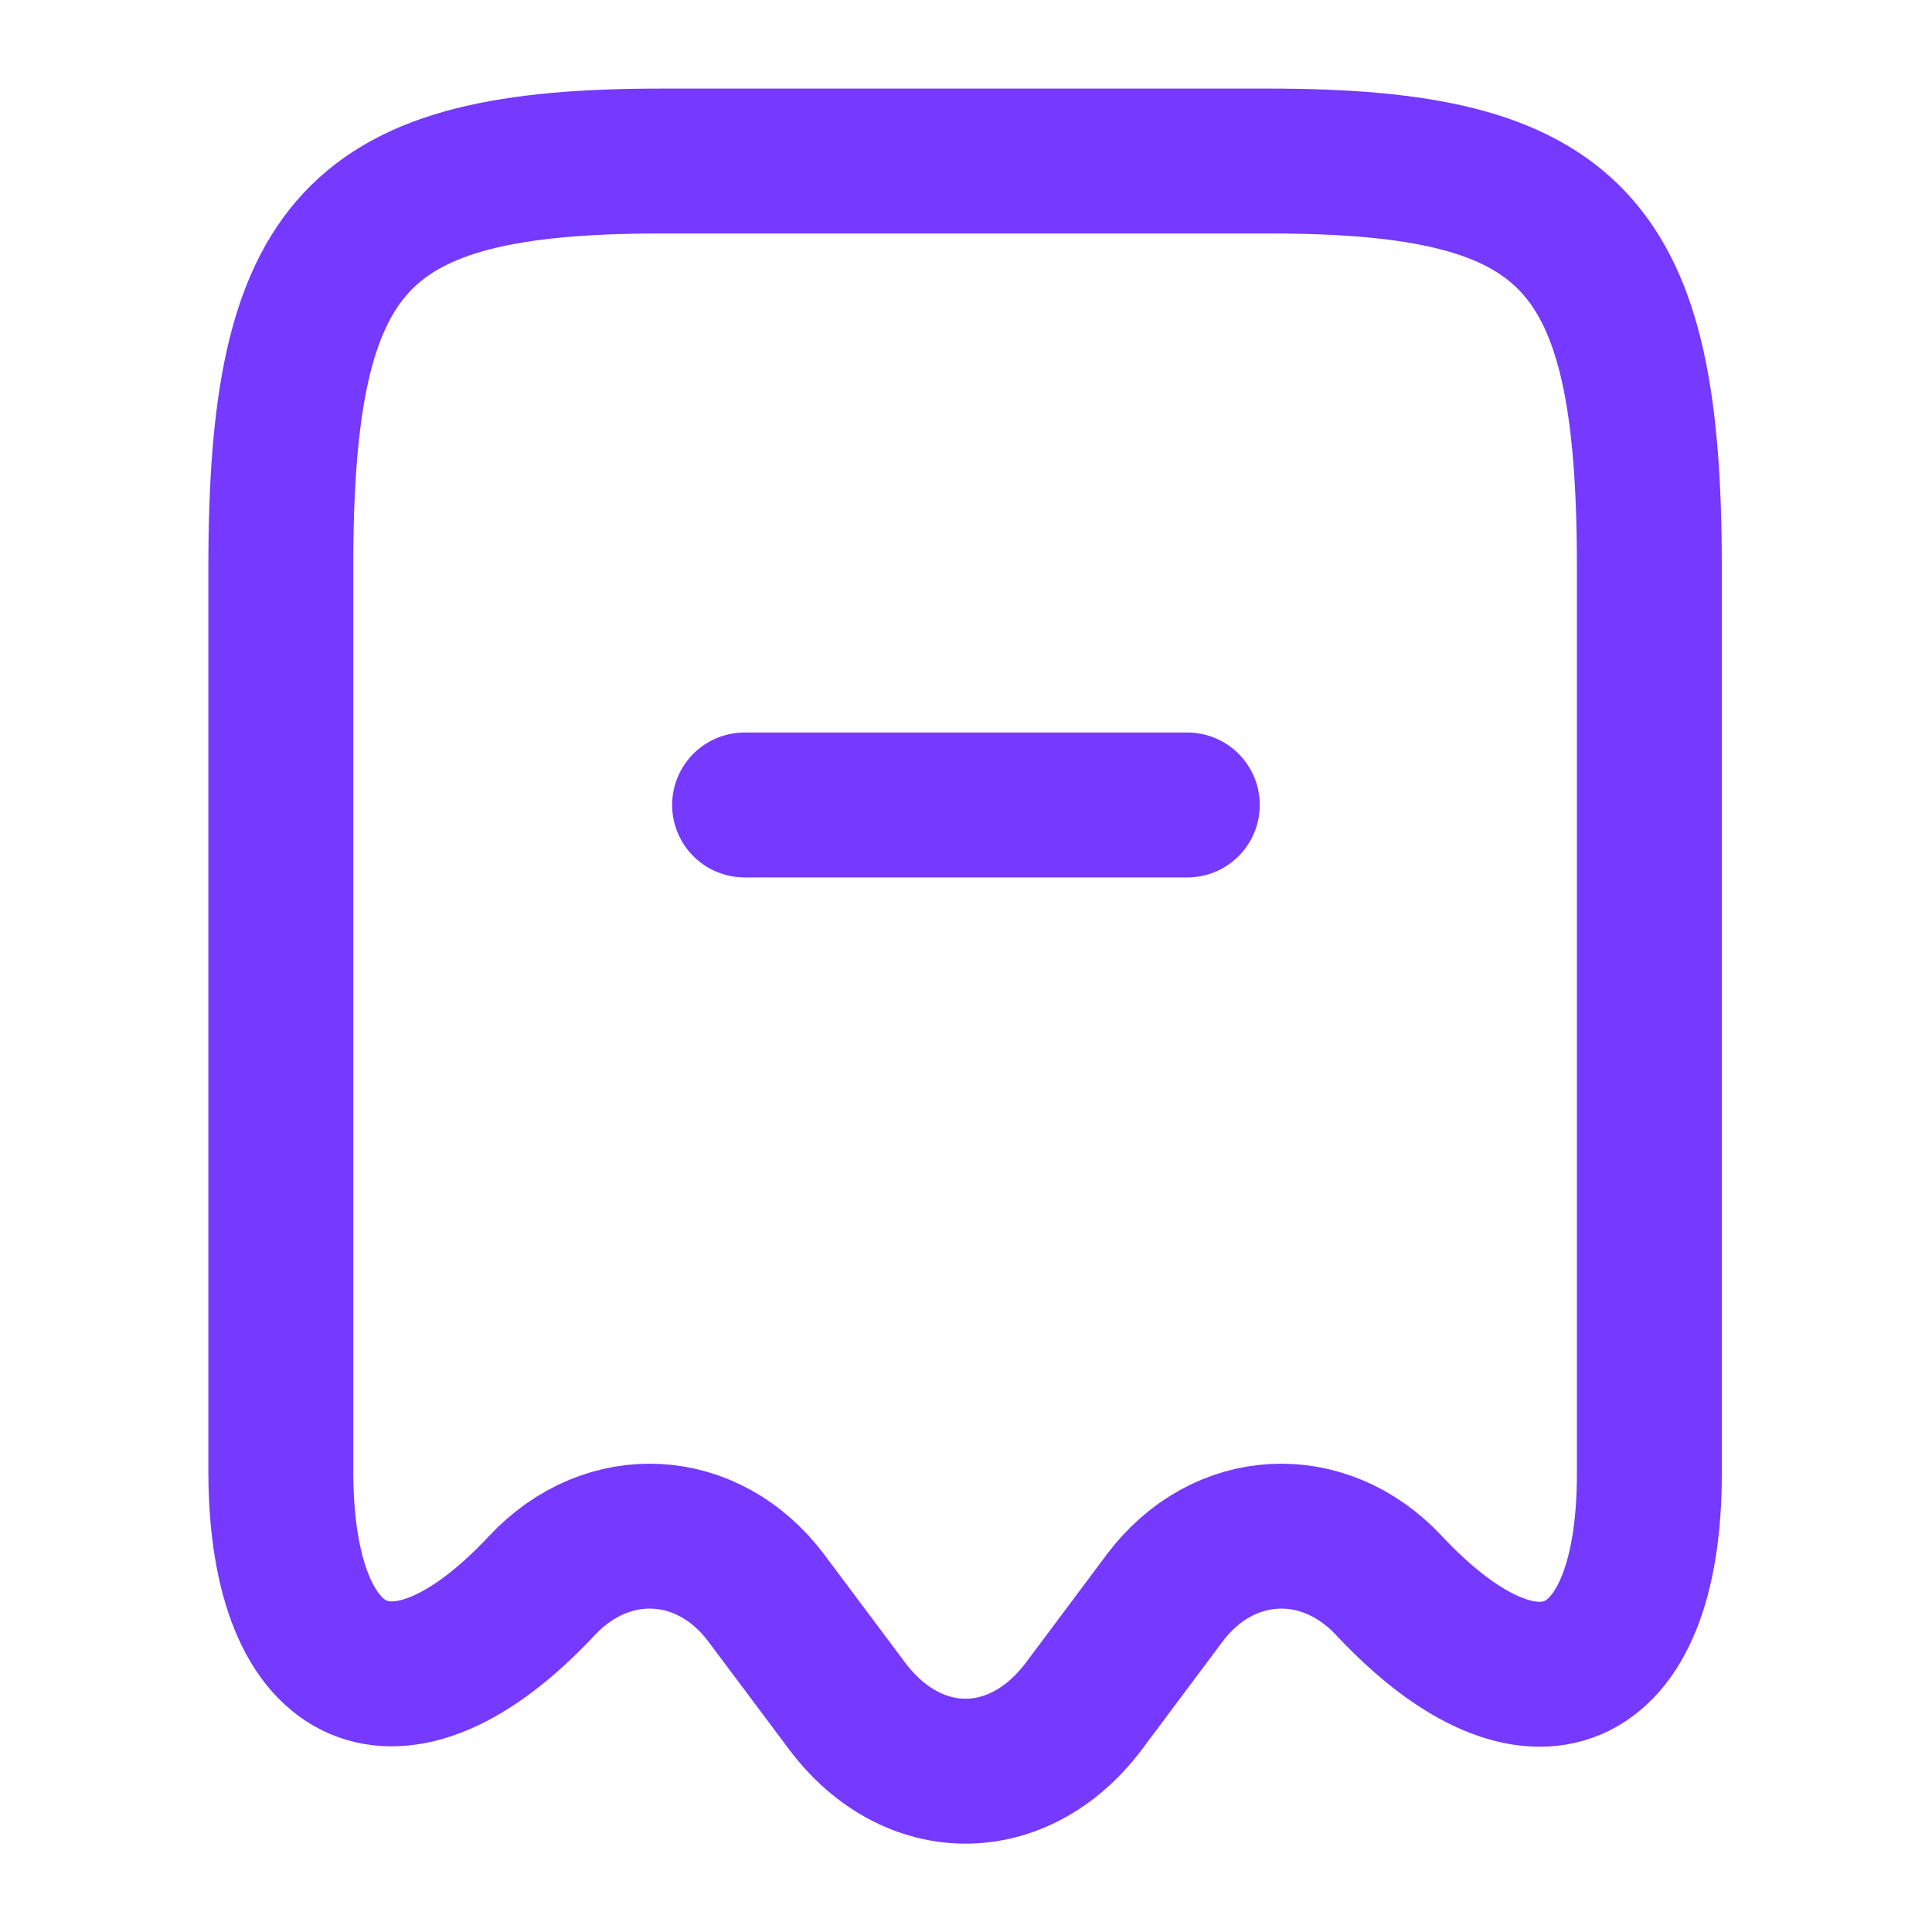
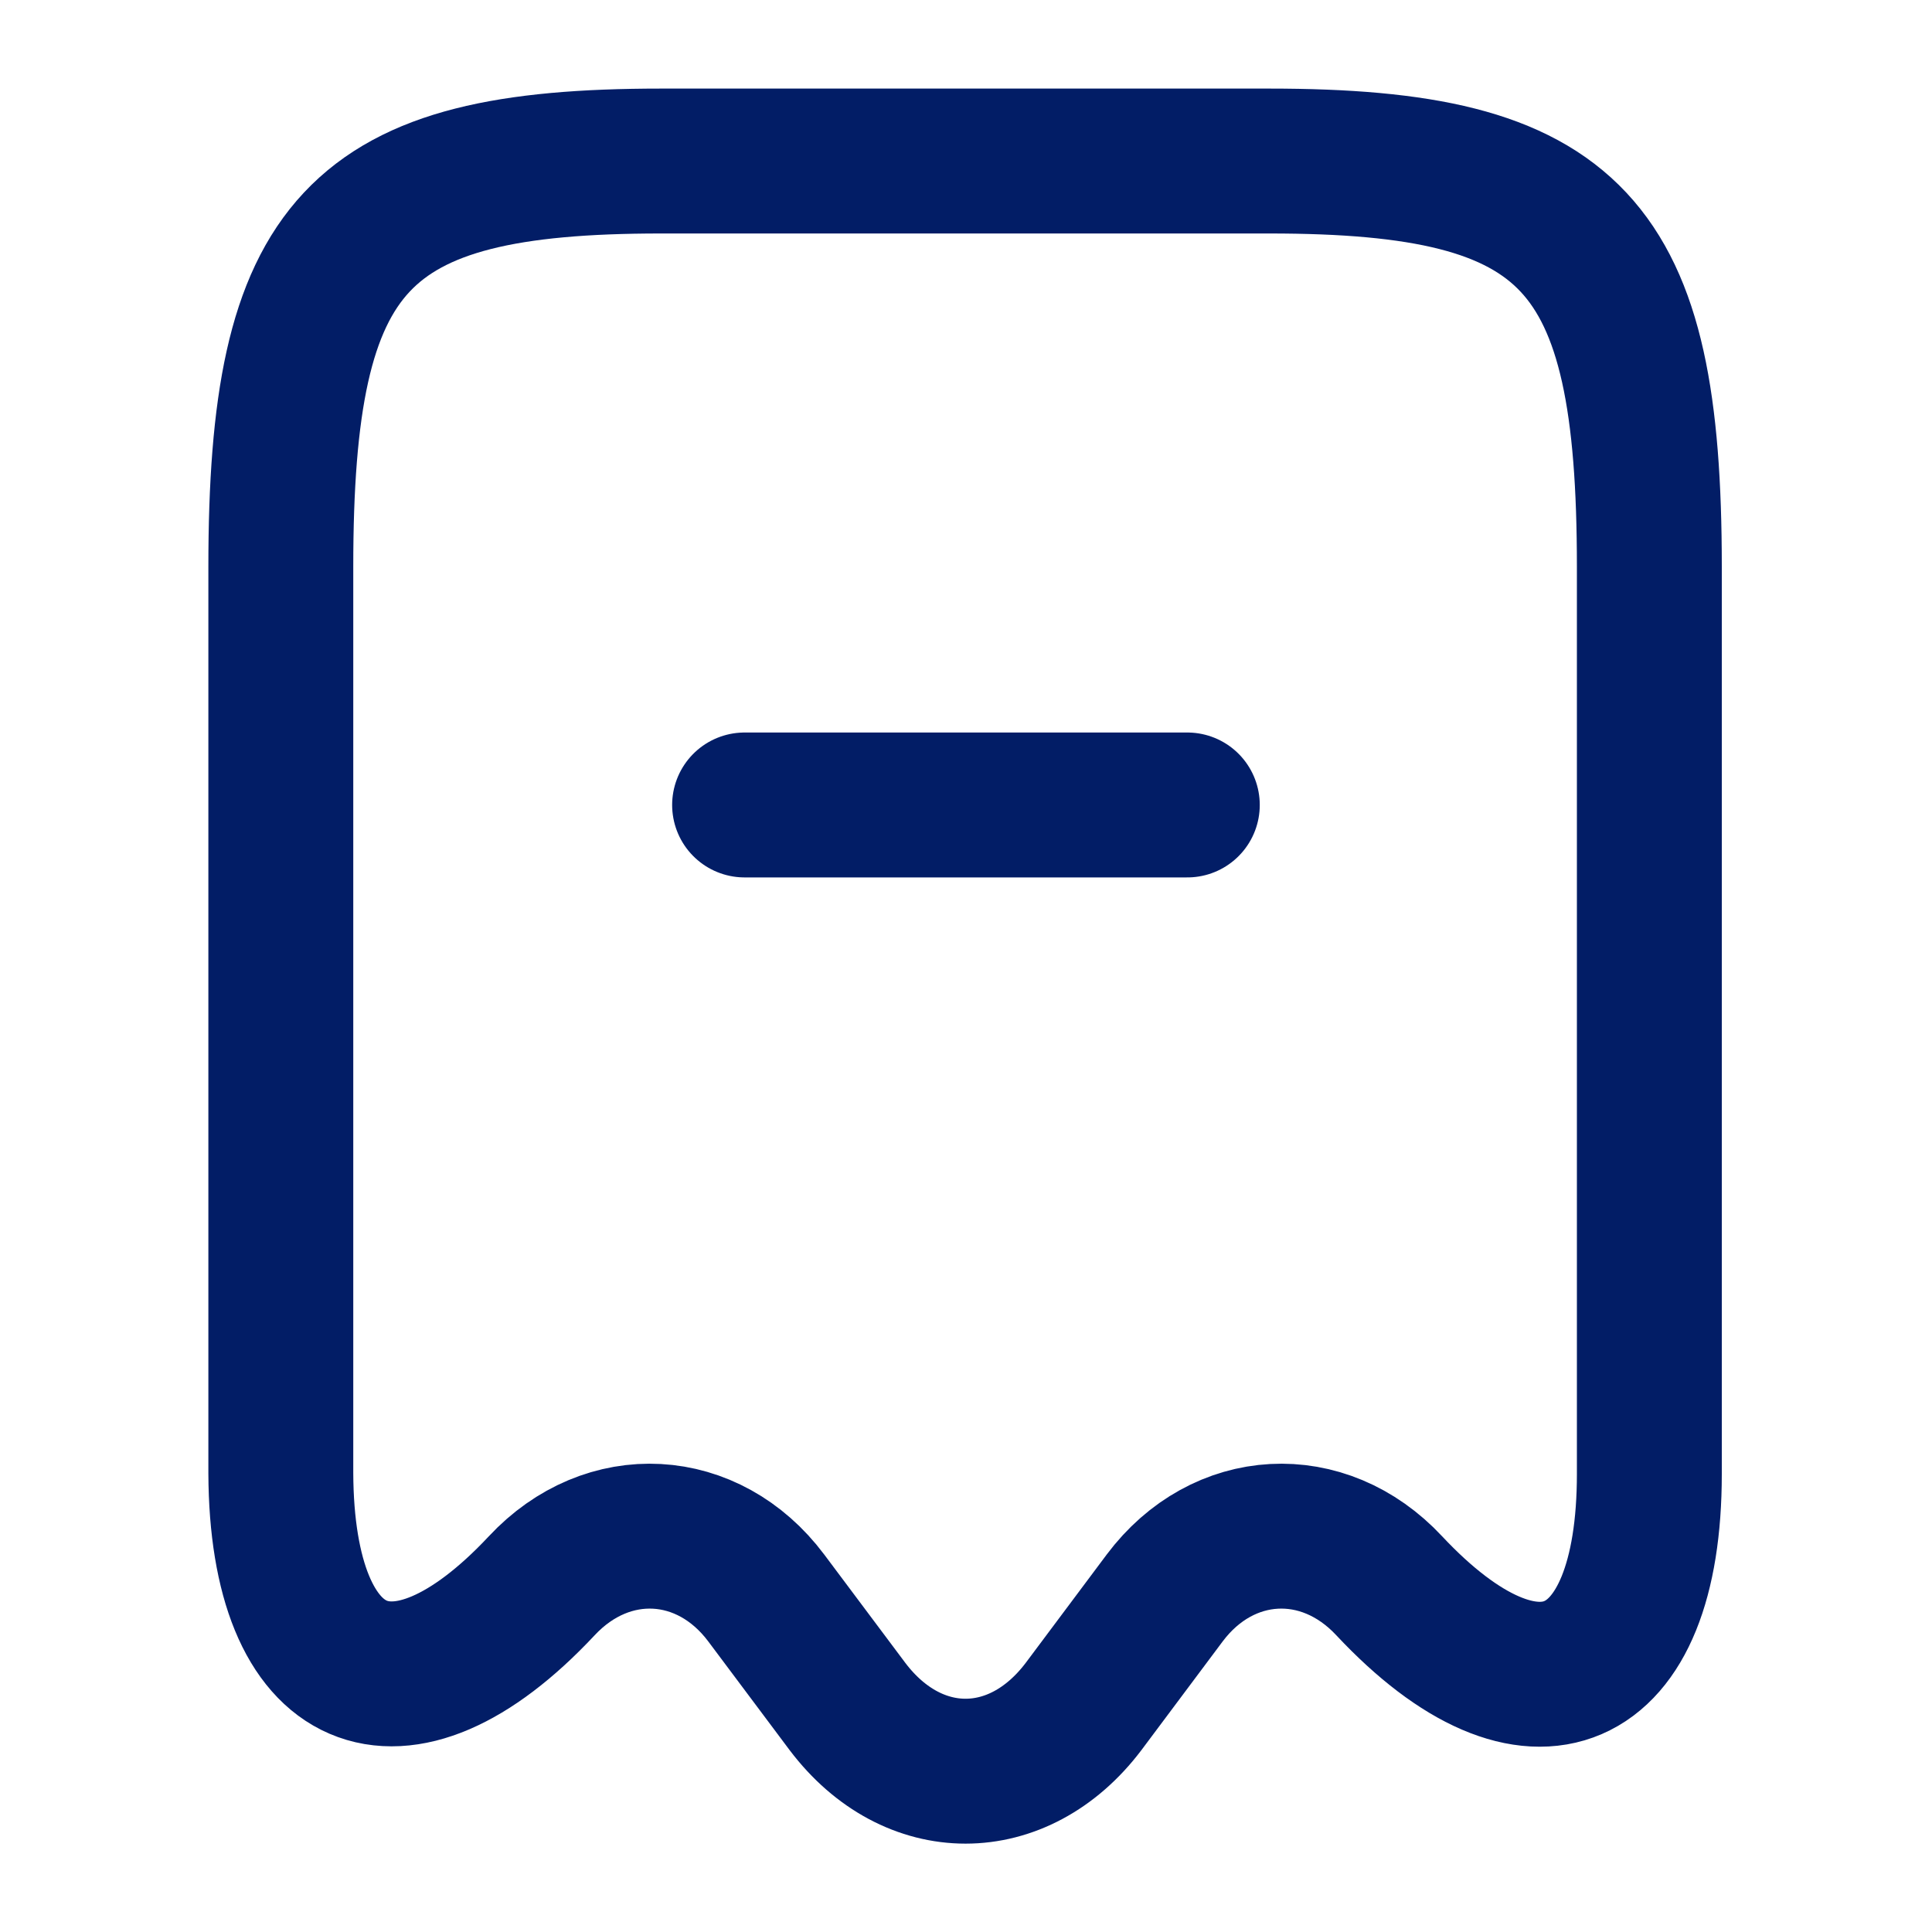
<svg xmlns="http://www.w3.org/2000/svg" width="20" height="20" viewBox="0 0 20 20" fill="none">
-   <path d="M5.607 16.417C6.291 15.683 7.332 15.742 7.932 16.542L8.774 17.667C9.449 18.558 10.541 18.558 11.216 17.667L12.057 16.542C12.657 15.742 13.699 15.683 14.382 16.417C15.866 18 17.074 17.475 17.074 15.258V5.867C17.074 2.508 16.291 1.667 13.141 1.667H6.841C3.691 1.667 2.907 2.508 2.907 5.867V15.25C2.916 17.475 4.132 17.992 5.607 16.417Z" stroke="#7539FF" stroke-width="1.5" stroke-linecap="round" stroke-linejoin="round" />
-   <path d="M7.708 8.333H12.291" stroke="#7539FF" stroke-width="1.5" stroke-linecap="round" stroke-linejoin="round" />
+   <path d="M5.607 16.417C6.291 15.683 7.332 15.742 7.932 16.542L8.774 17.667C9.449 18.558 10.541 18.558 11.216 17.667L12.057 16.542C12.657 15.742 13.699 15.683 14.382 16.417C15.866 18 17.074 17.475 17.074 15.258V5.867C17.074 2.508 16.291 1.667 13.141 1.667H6.841C3.691 1.667 2.907 2.508 2.907 5.867V15.25C2.916 17.475 4.132 17.992 5.607 16.417Z" stroke="#021d66" stroke-width="1.5" stroke-linecap="round" stroke-linejoin="round" />
+   <path d="M7.708 8.333H12.291" stroke="#021d66" stroke-width="1.5" stroke-linecap="round" stroke-linejoin="round" />
</svg>
